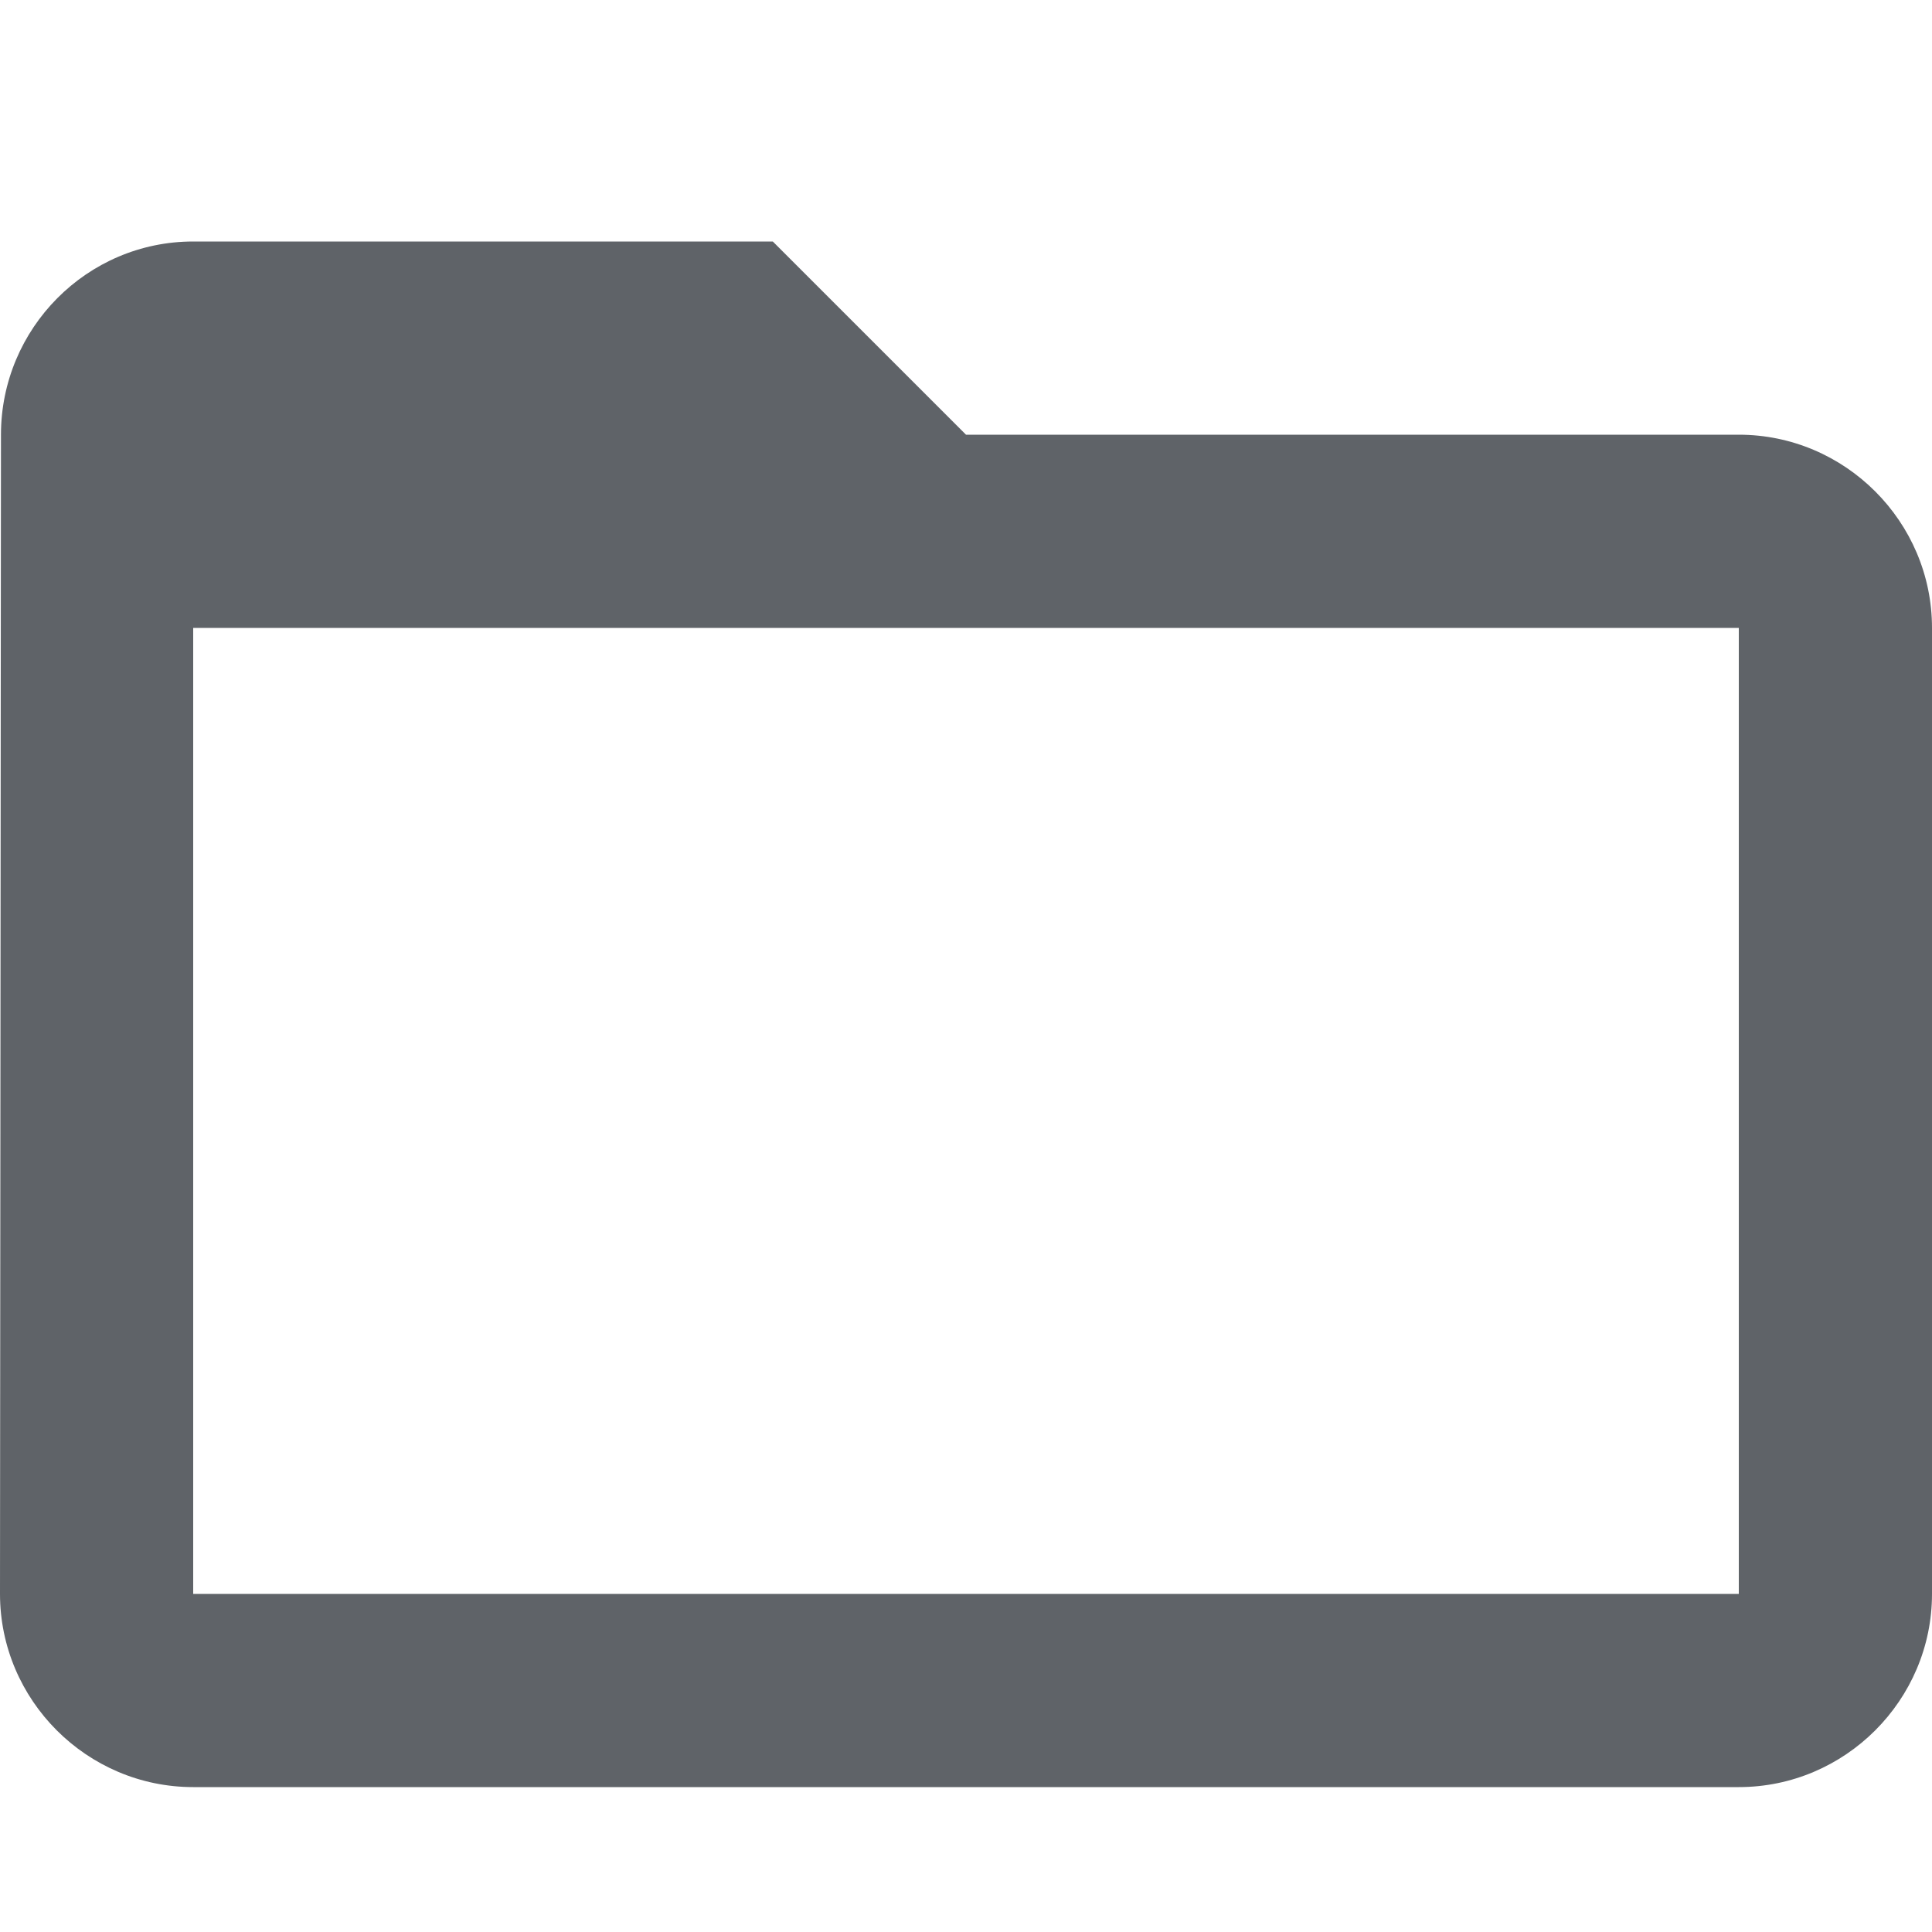
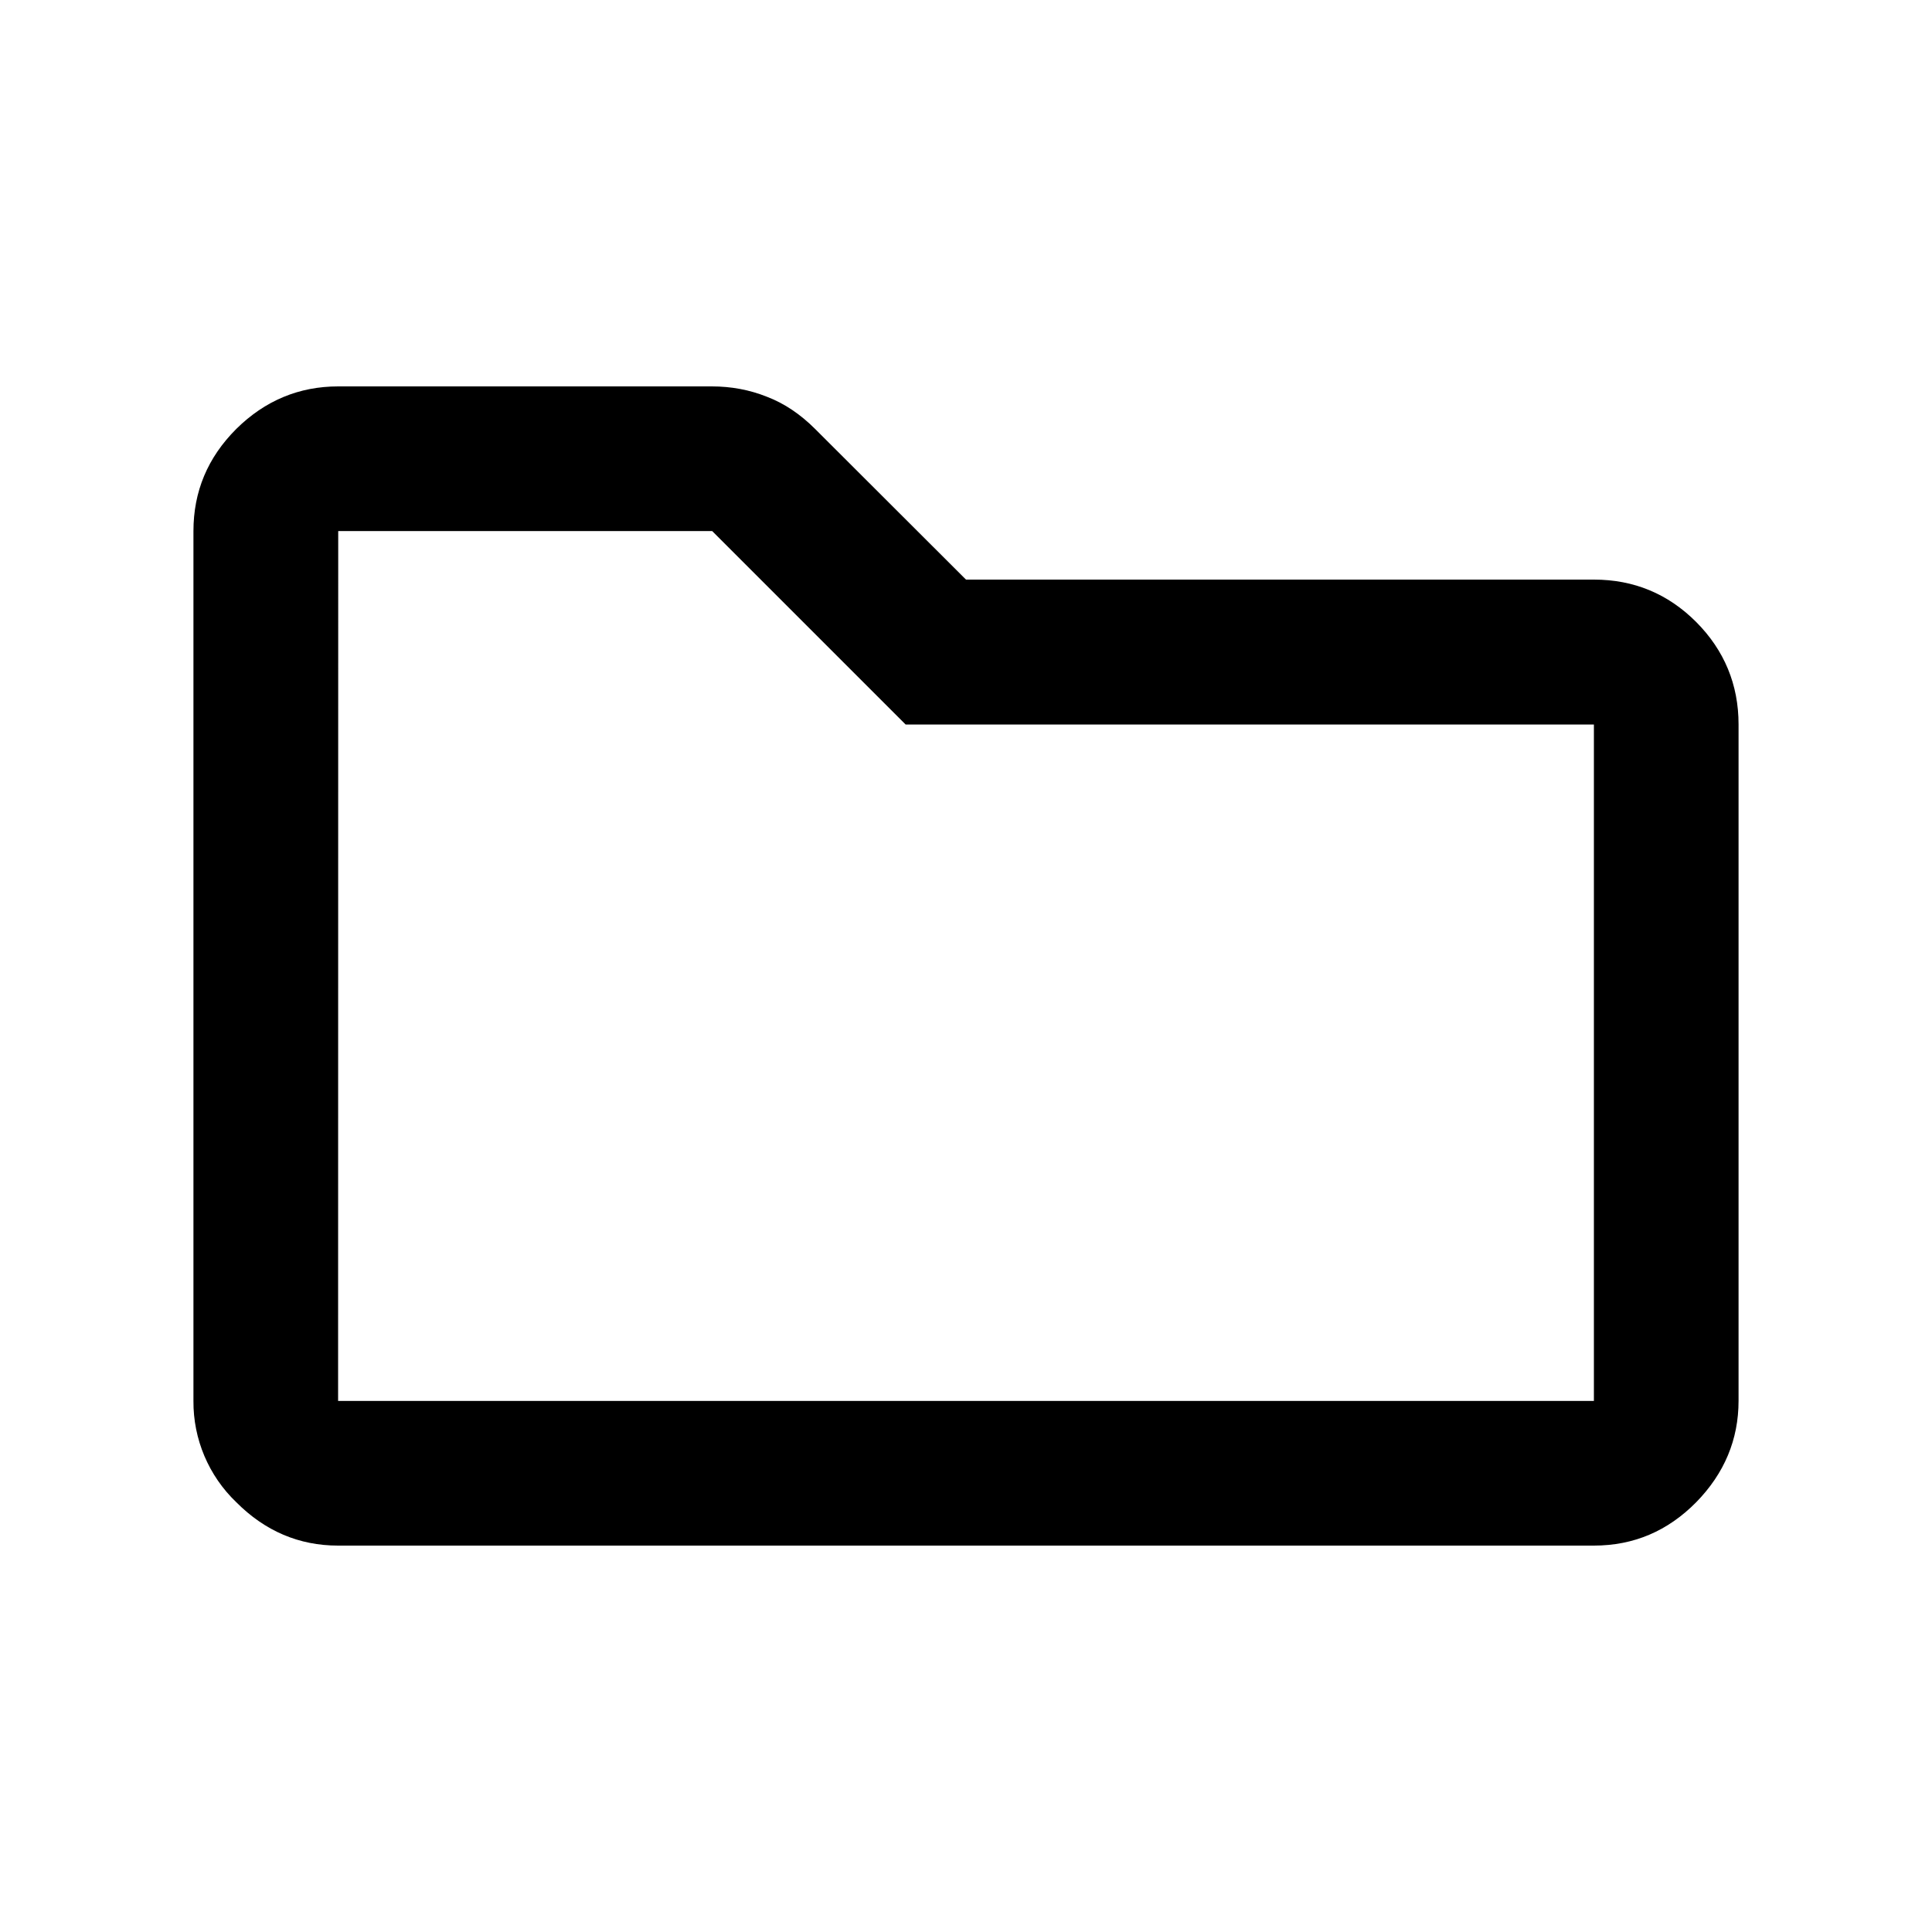
- <svg xmlns="http://www.w3.org/2000/svg" width="16" height="16" viewBox="0 0 16 16">
-   <path d="M14.4 3.6H8L6.4 2H1.6C.72 2 .008 2.72.008 3.6L0 13.2c0 .88.72 1.6 1.6 1.6h12.8c.88 0 1.6-.72 1.6-1.6v-8c0-.88-.72-1.6-1.6-1.6zm0 9.6H1.6v-8h12.8v8z" fill="#5F6368" />
+ <svg xmlns="http://www.w3.org/2000/svg" width="16" height="16">
+   <path d="M2.8 12.8c-.323 0-.605-.12-.843-.359a1.15 1.15 0 0 1-.355-.84V4.399c0-.328.117-.609.355-.847.238-.235.52-.352.844-.352h3.094c.16 0 .312.028.457.086.144.055.277.145.398.266L8 4.8h5.2c.331 0 .613.117.847.351.234.235.351.52.351.848v5.602c0 .32-.117.601-.351.84-.235.238-.516.359-.848.359Zm0-1.198h10.4V6H7.5L5.898 4.398H2.801Zm0 0V4.398Zm0 0" />
</svg>
